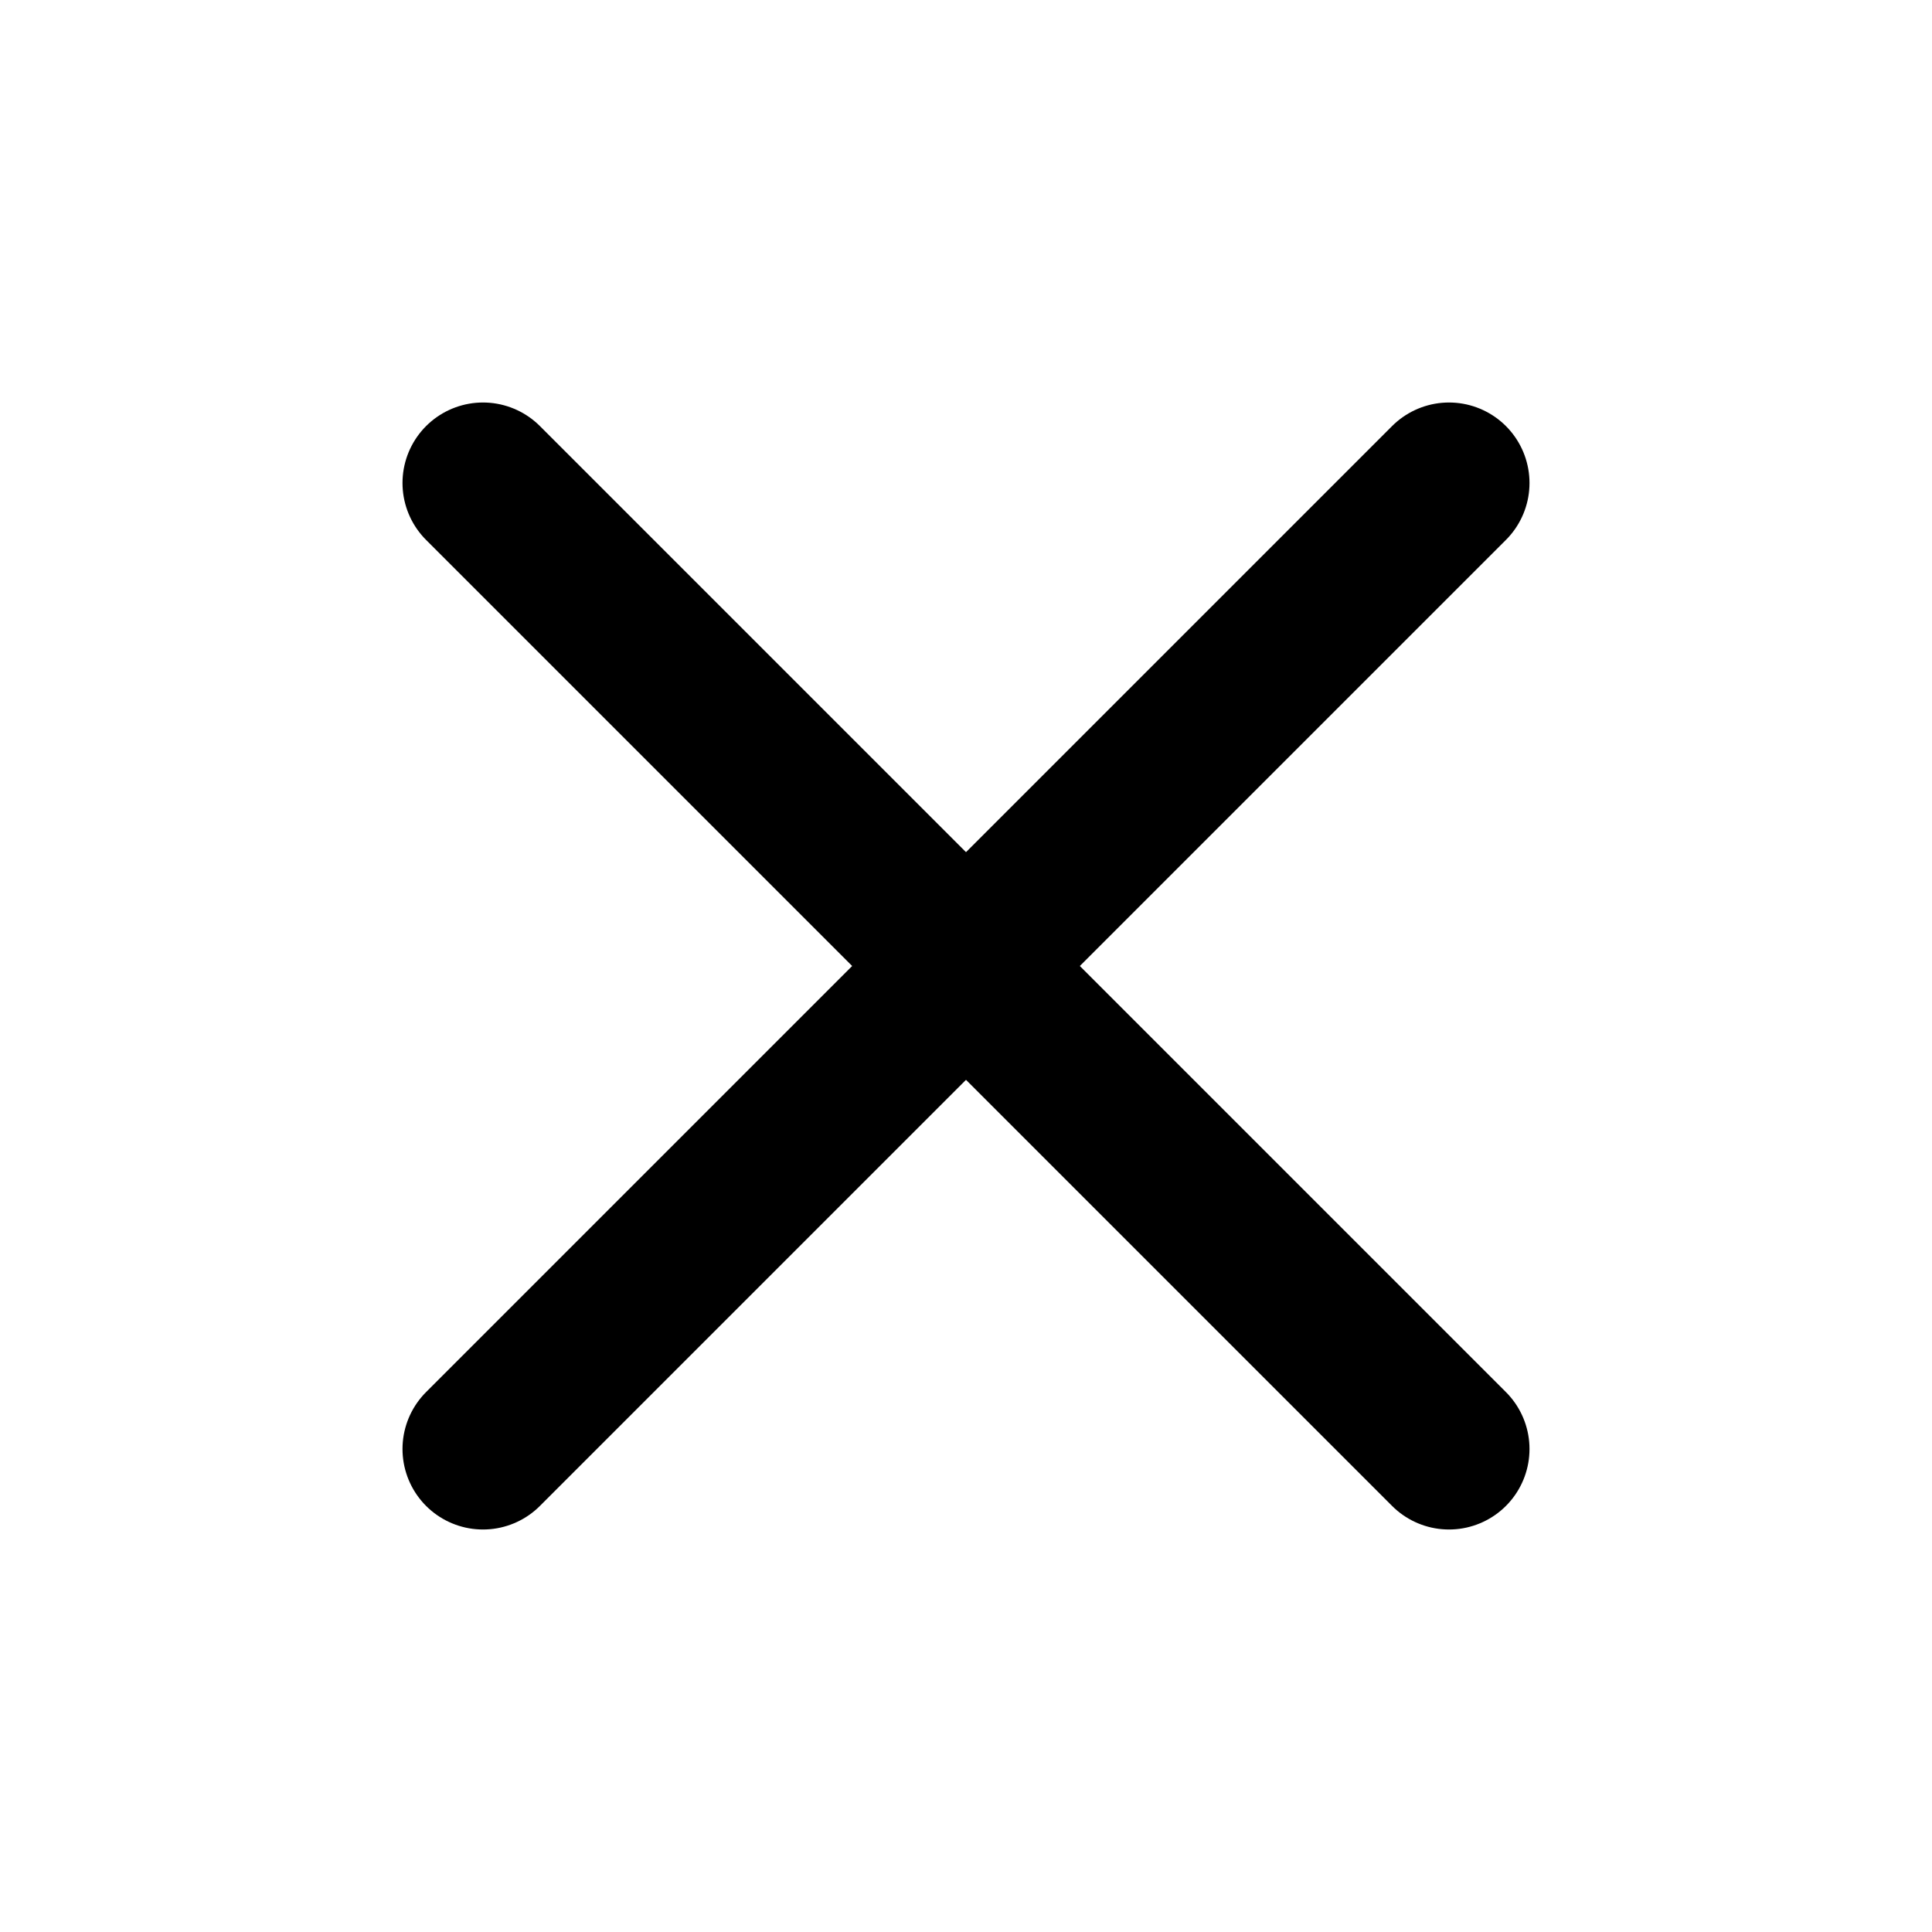
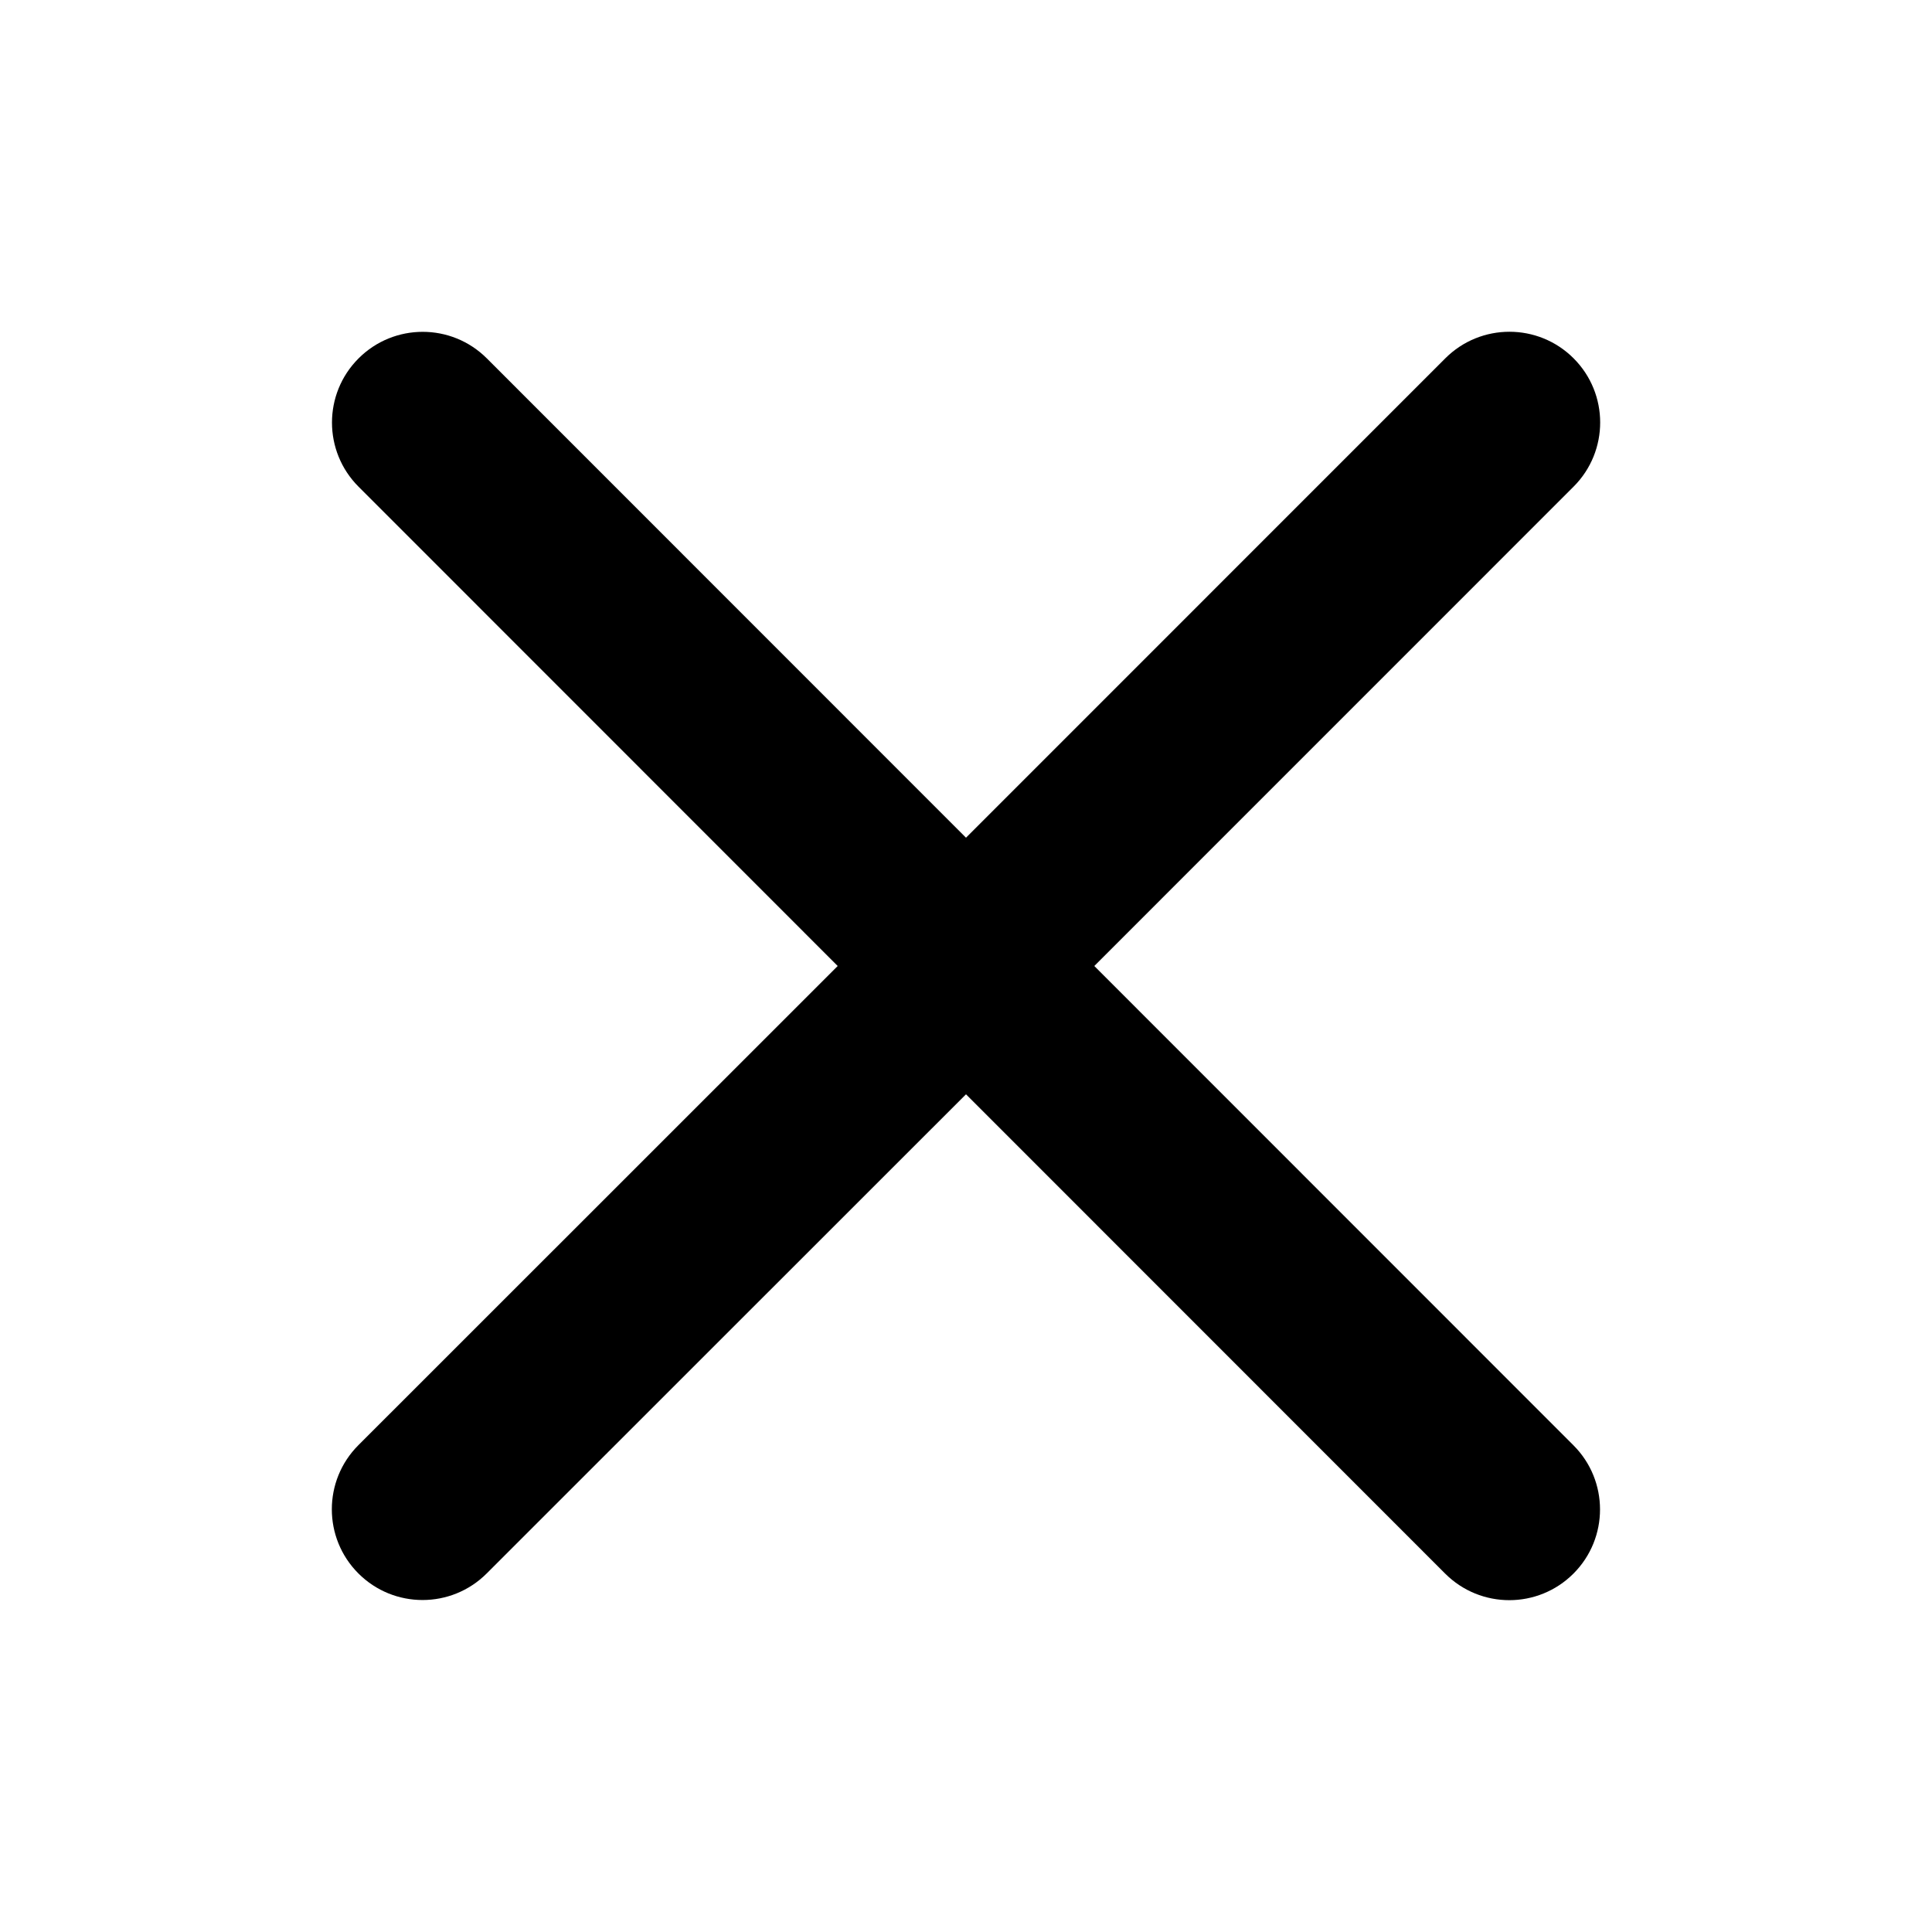
- <svg xmlns="http://www.w3.org/2000/svg" class="icon icon-tabler icon-tabler-x" width="24" height="24" viewBox="0 0 24 24" stroke-width="2" stroke="currentColor" fill="none" stroke-linecap="round" stroke-linejoin="round">
-   <path stroke="none" d="M0 0h24v24H0z" fill="none" />
-   <path d="M18 6l-12 12" />
-   <path d="M6 6l12 12" />
+ <svg xmlns="http://www.w3.org/2000/svg" width="32" height="32" fill="#000000" viewBox="0 0 256 256">
+   <path d="M208.49,191.51a12,12,0,0,1-17,17L128,145,64.49,208.49a12,12,0,0,1-17-17L111,128,47.51,64.49a12,12,0,0,1,17-17L128,111l63.51-63.52a12,12,0,0,1,17,17L145,128Z" />
</svg>
